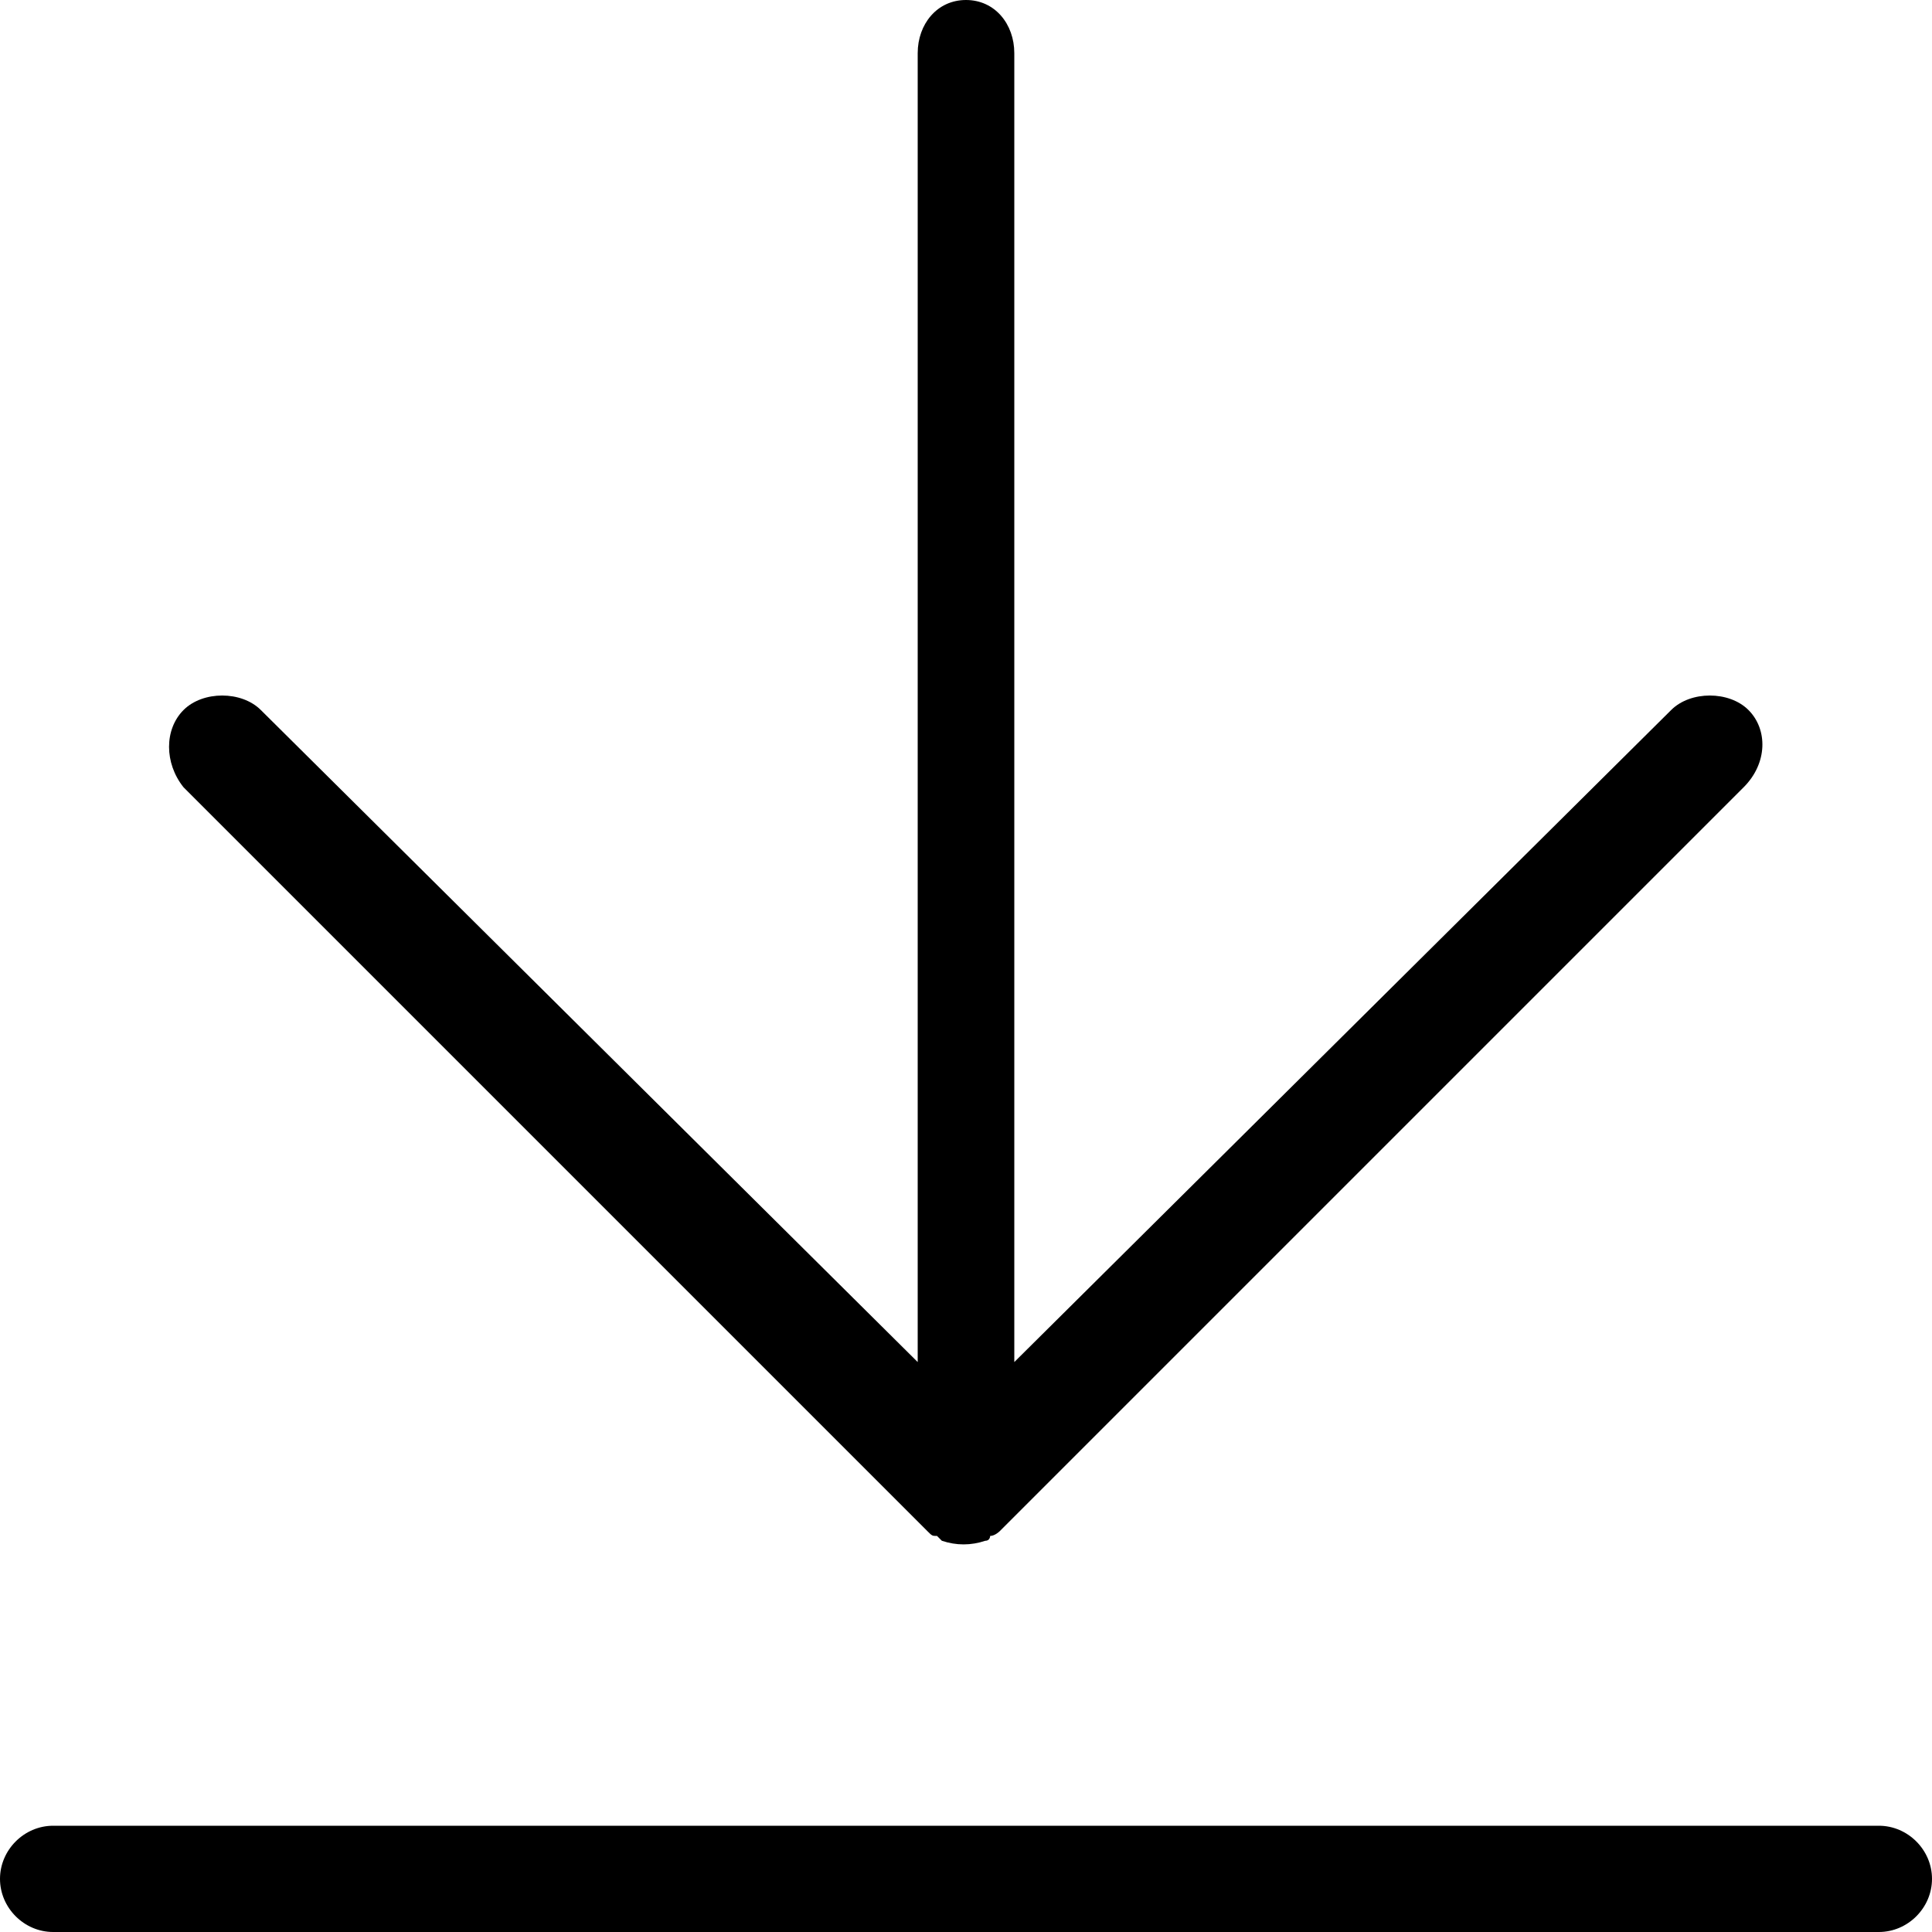
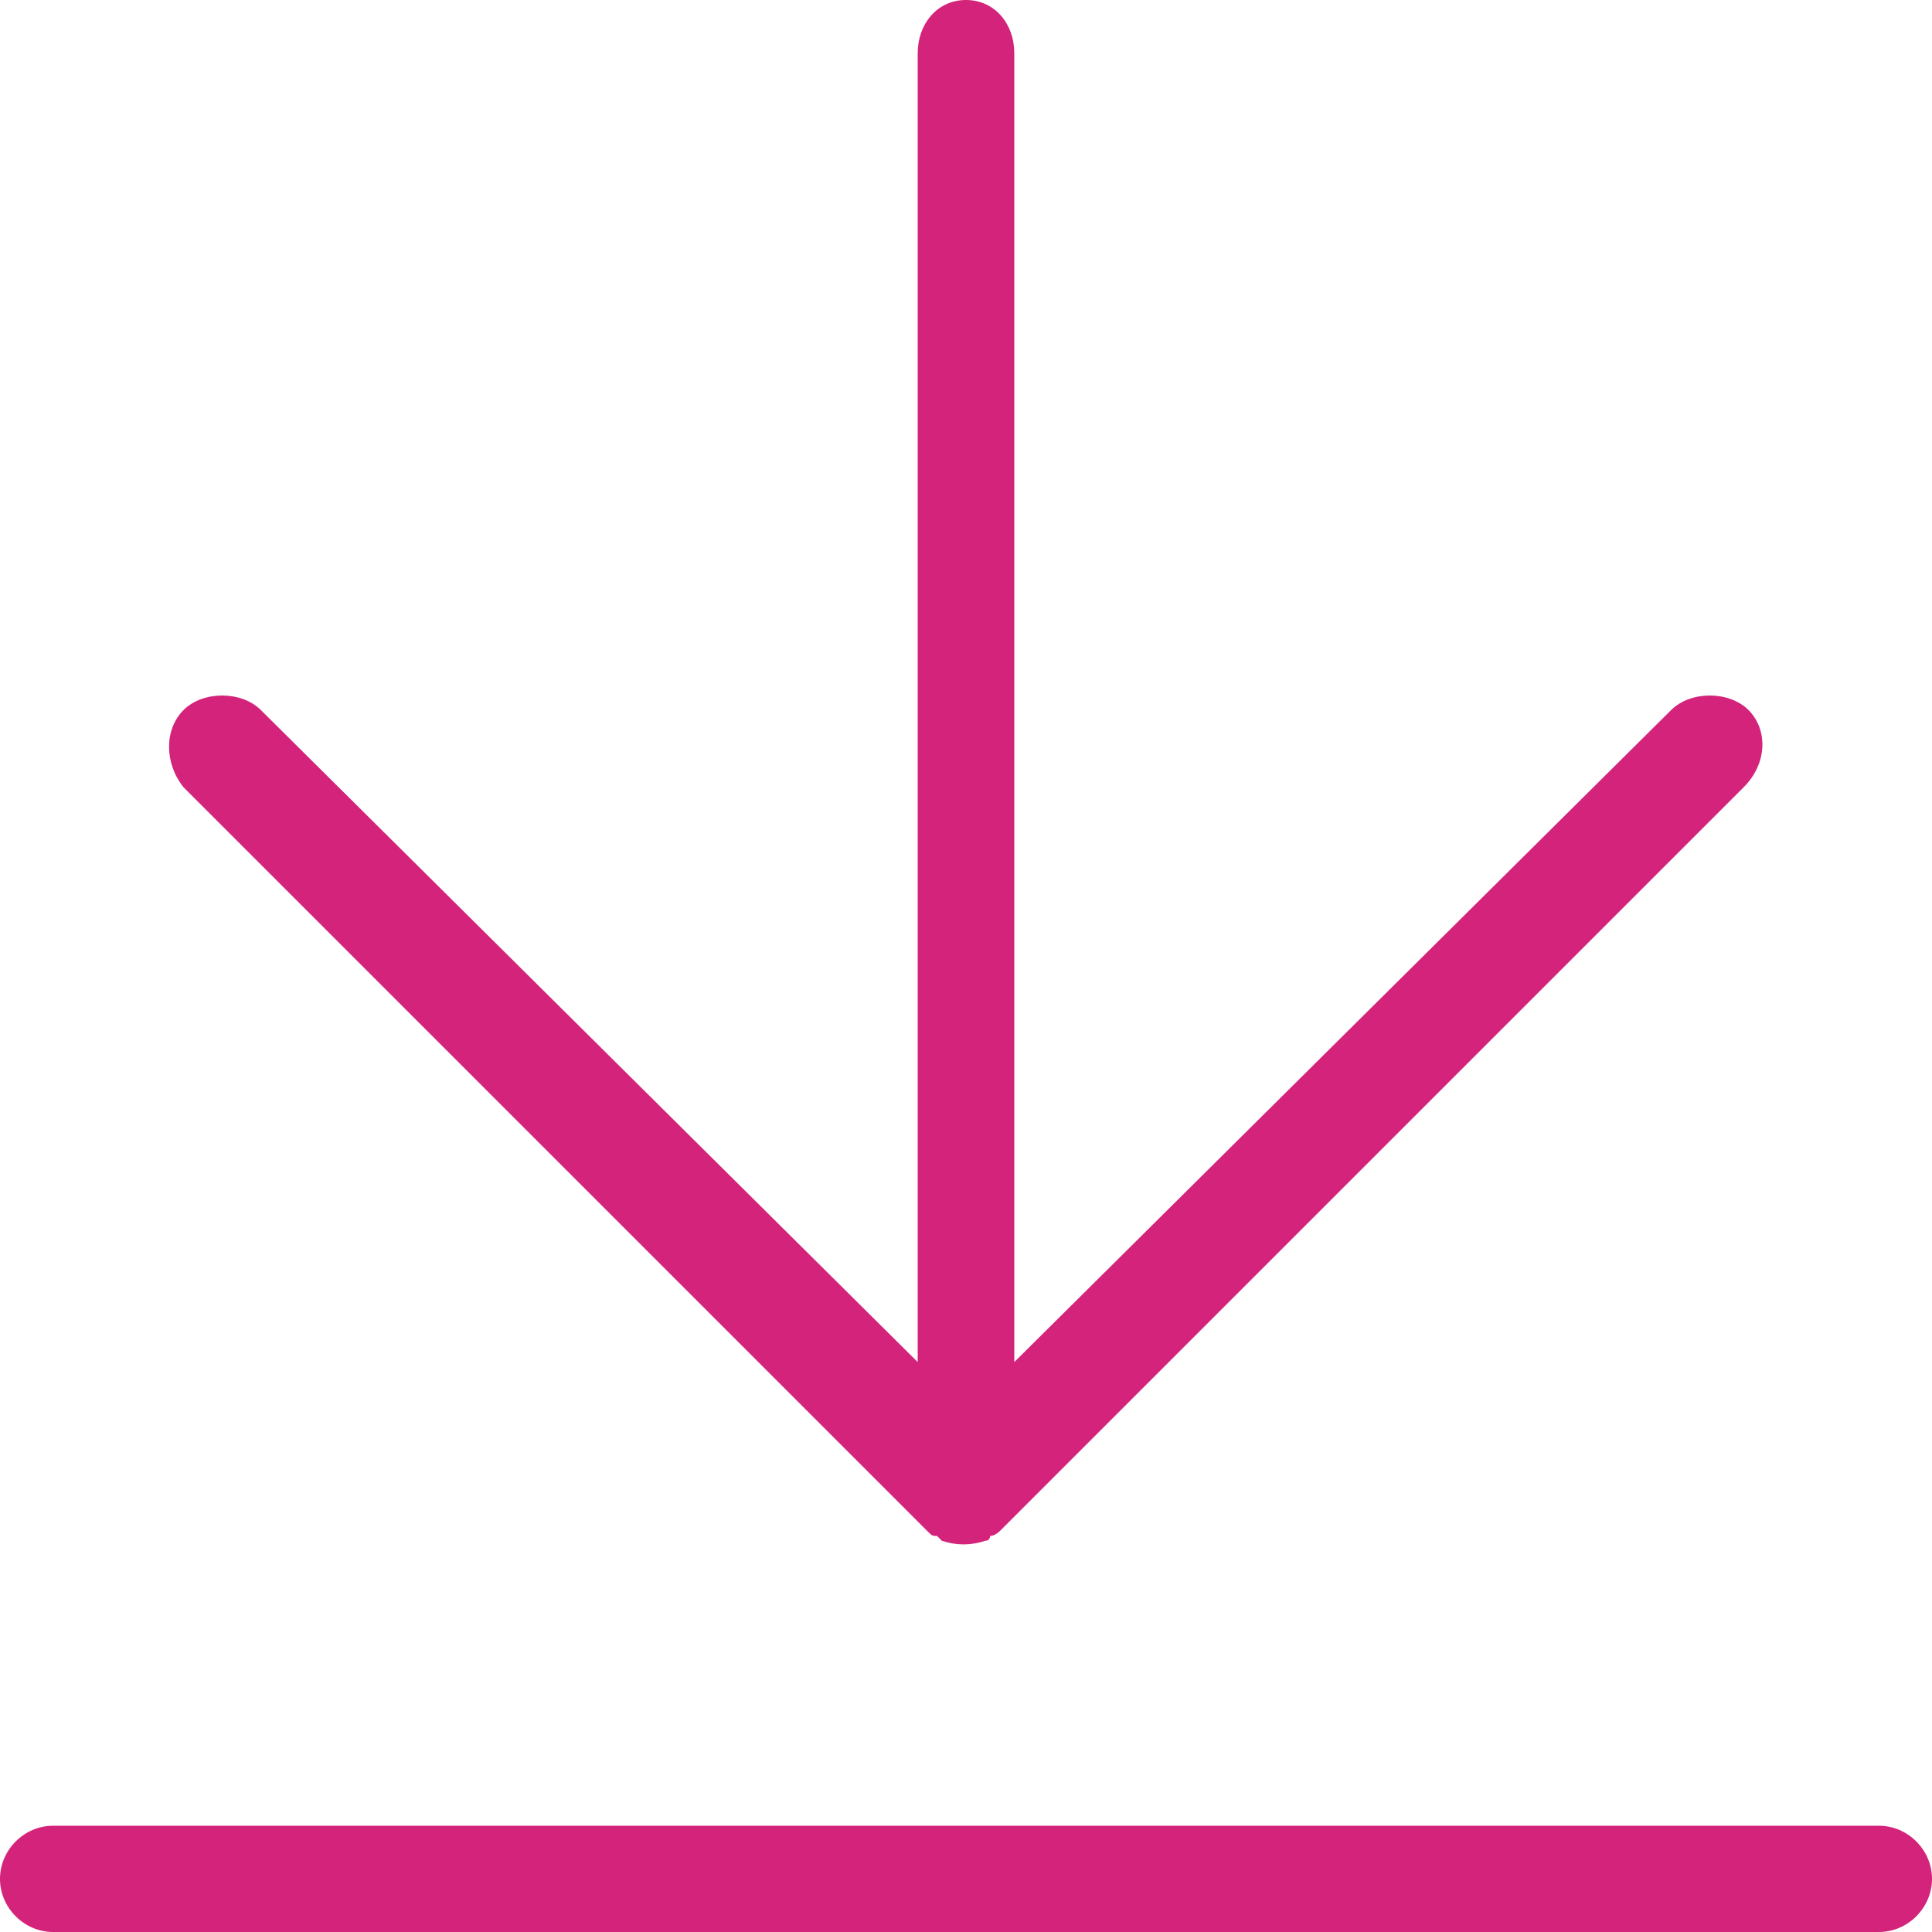
- <svg xmlns="http://www.w3.org/2000/svg" class="icon" width="200px" height="200.00px" viewBox="0 0 1024 1024" version="1.1">
-   <path d="M995.84 1024 28.16 1024C12.8 1024 0 1011.2 0 995.84l0 0c0-15.36 12.8-28.16 28.16-28.16l967.68 0c15.36 0 28.16 12.8 28.16 28.16l0 0C1024 1011.2 1011.2 1024 995.84 1024z" />
-   <path d="M926.72 376.32 926.72 376.32c-10.24-10.24-30.72-10.24-40.96 0L537.6 721.92 537.6 28.16C537.6 12.8 527.36 0 512 0s-25.6 12.8-25.6 28.16l0 693.76L138.24 376.32c-10.24-10.24-30.72-10.24-40.96 0-10.24 10.24-10.24 28.16 0 40.96l394.24 394.24c2.56 2.56 2.56 2.56 5.12 2.56 0 0 2.56 2.56 2.56 2.56 7.68 2.56 15.36 2.56 23.04 0 2.56 0 2.56-2.56 2.56-2.56 2.56 0 5.12-2.56 5.12-2.56l394.24-394.24C936.96 404.48 936.96 386.56 926.72 376.32z" />
+ <svg xmlns="http://www.w3.org/2000/svg" t="1494471230894" class="icon" style="" viewBox="0 0 1024 1024" version="1.1" p-id="4400" width="200" height="200">
+   <defs>
+     <style type="text/css" />
+   </defs>
+   <path d="M995.84 1024 28.16 1024C12.8 1024 0 1011.2 0 995.84l0 0c0-15.36 12.8-28.16 28.16-28.16l967.68 0c15.36 0 28.16 12.8 28.16 28.16l0 0C1024 1011.2 1011.2 1024 995.84 1024z" p-id="4401" fill="#d4237a" />
+   <path d="M926.72 376.32 926.72 376.32c-10.24-10.24-30.72-10.24-40.96 0L537.6 721.92 537.6 28.16C537.6 12.8 527.36 0 512 0s-25.6 12.8-25.6 28.16l0 693.76L138.24 376.32c-10.24-10.24-30.72-10.24-40.96 0-10.24 10.24-10.24 28.16 0 40.96l394.24 394.24c2.56 2.56 2.56 2.56 5.12 2.56 0 0 2.56 2.56 2.56 2.56 7.68 2.56 15.36 2.56 23.04 0 2.56 0 2.56-2.56 2.56-2.56 2.56 0 5.12-2.56 5.12-2.56l394.24-394.24C936.96 404.48 936.96 386.56 926.72 376.32z" p-id="4402" fill="#d4237a" />
</svg>
